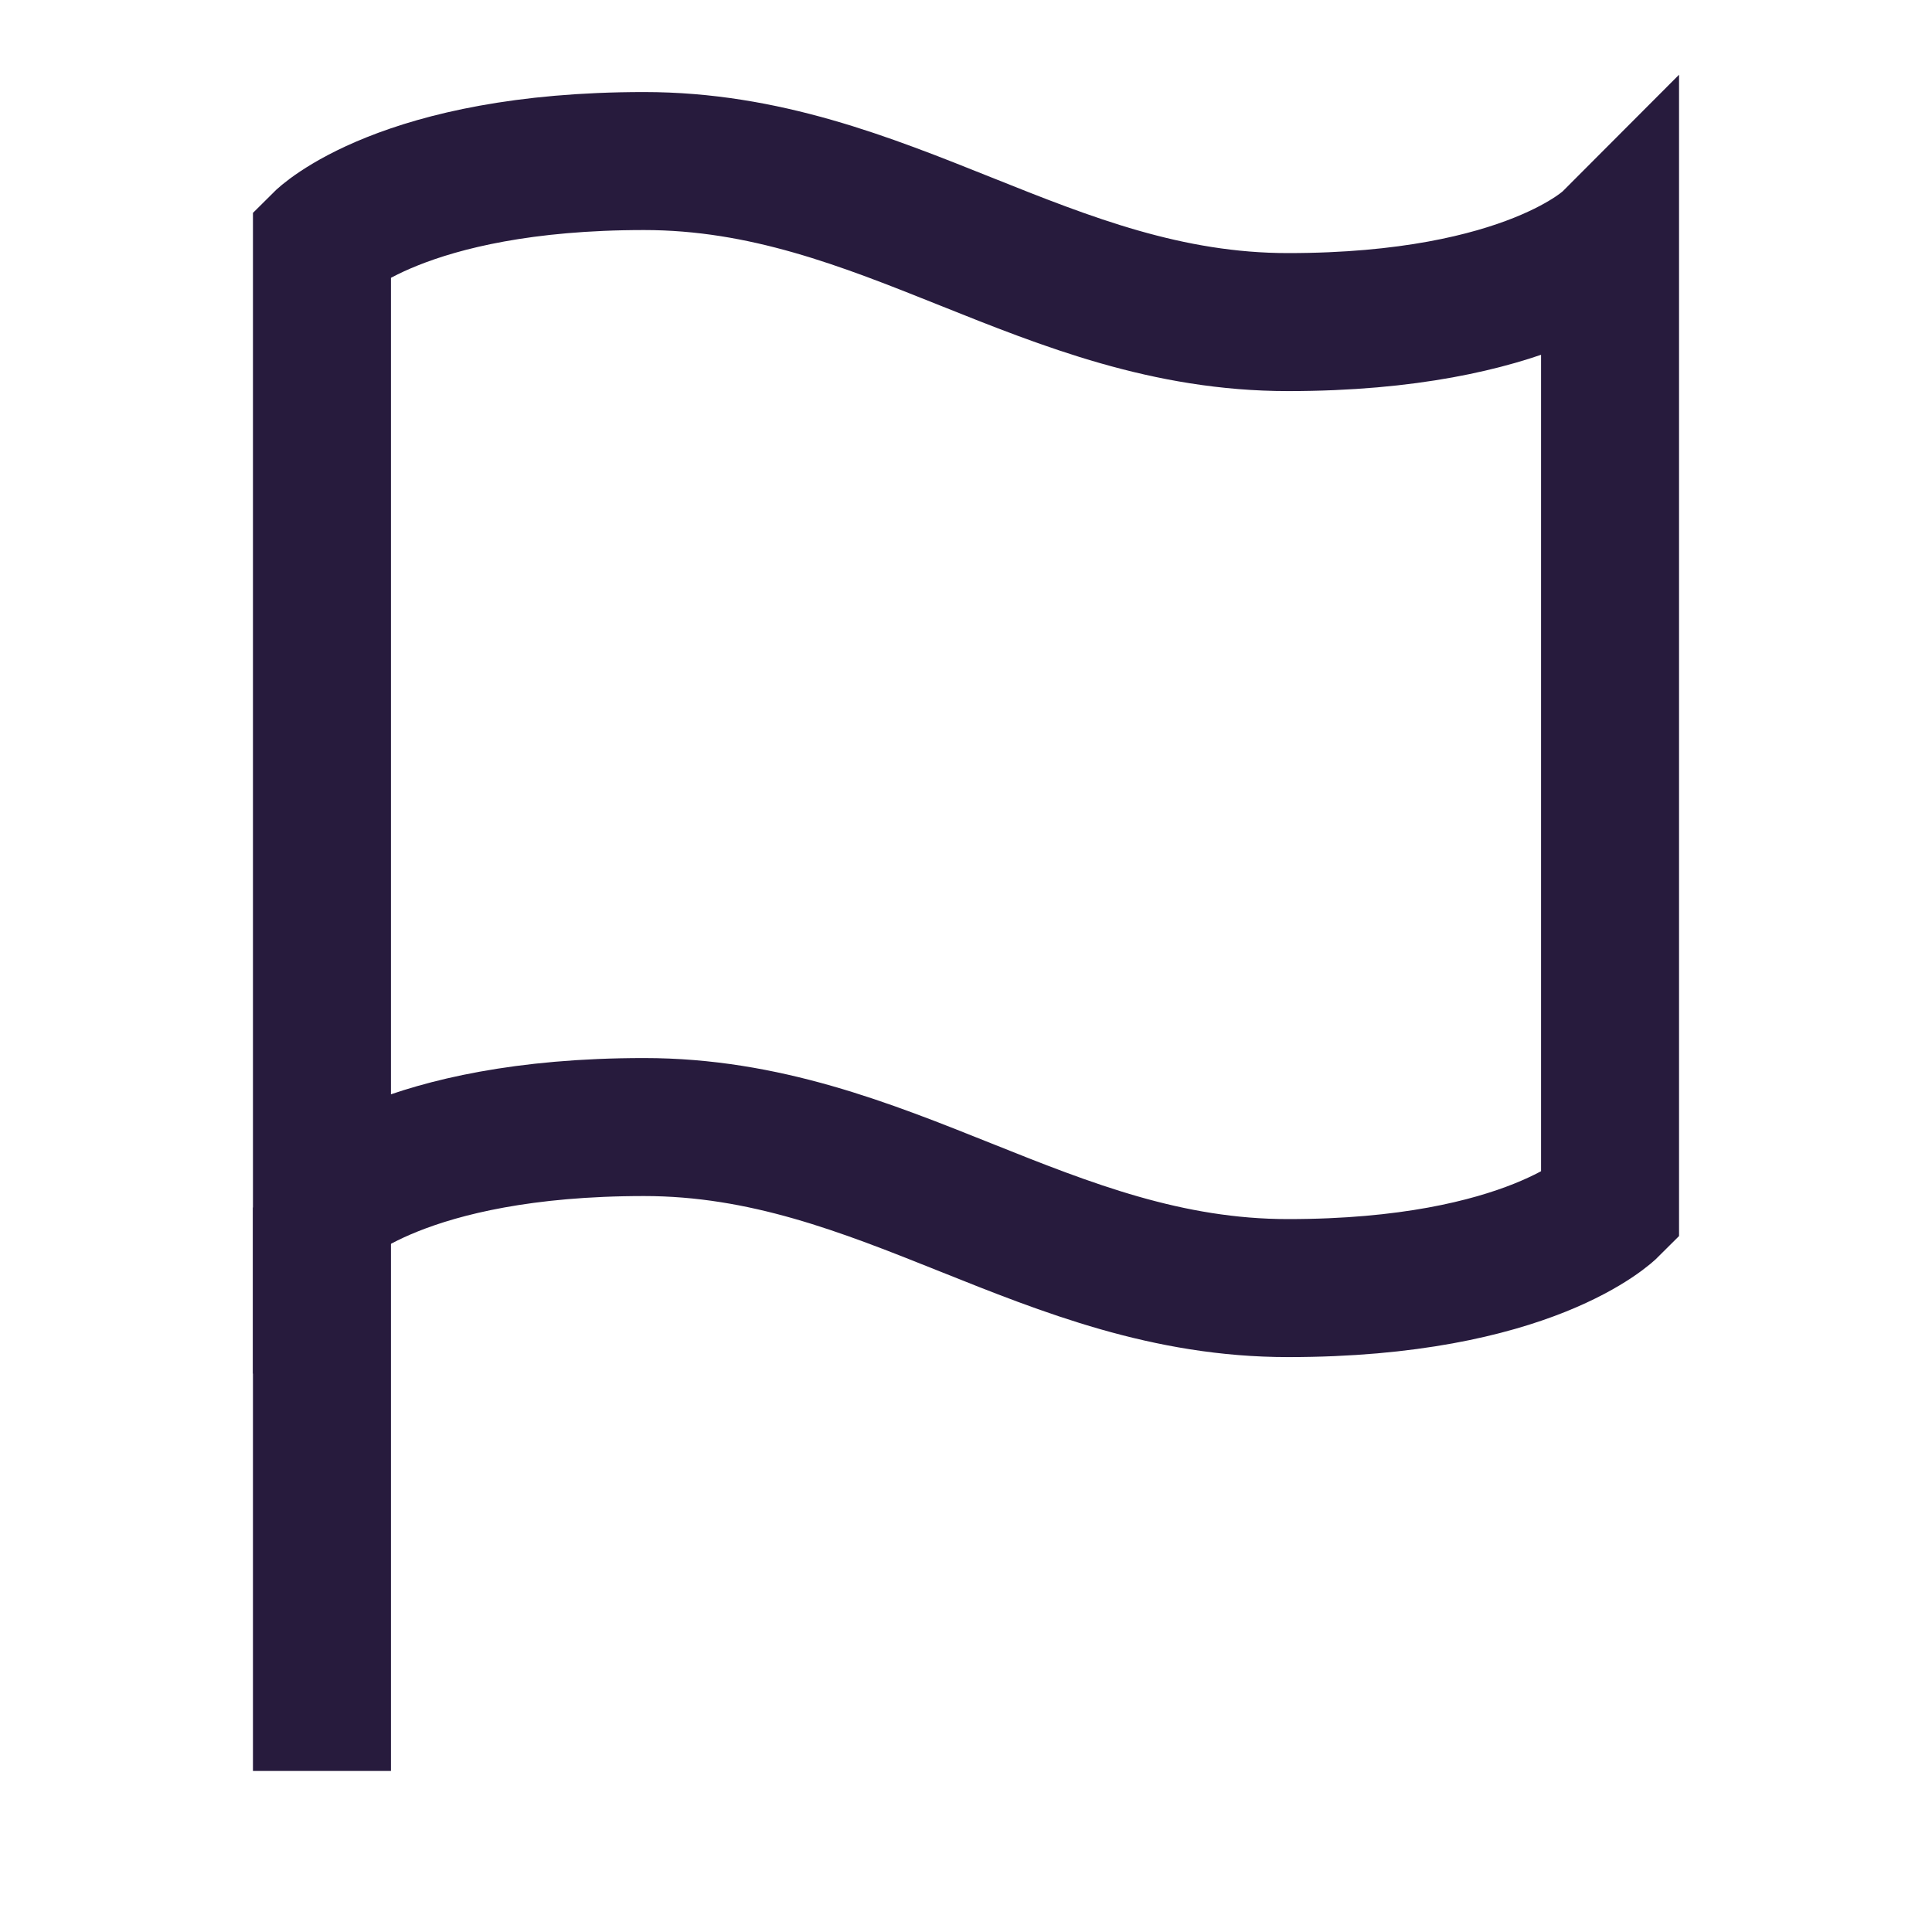
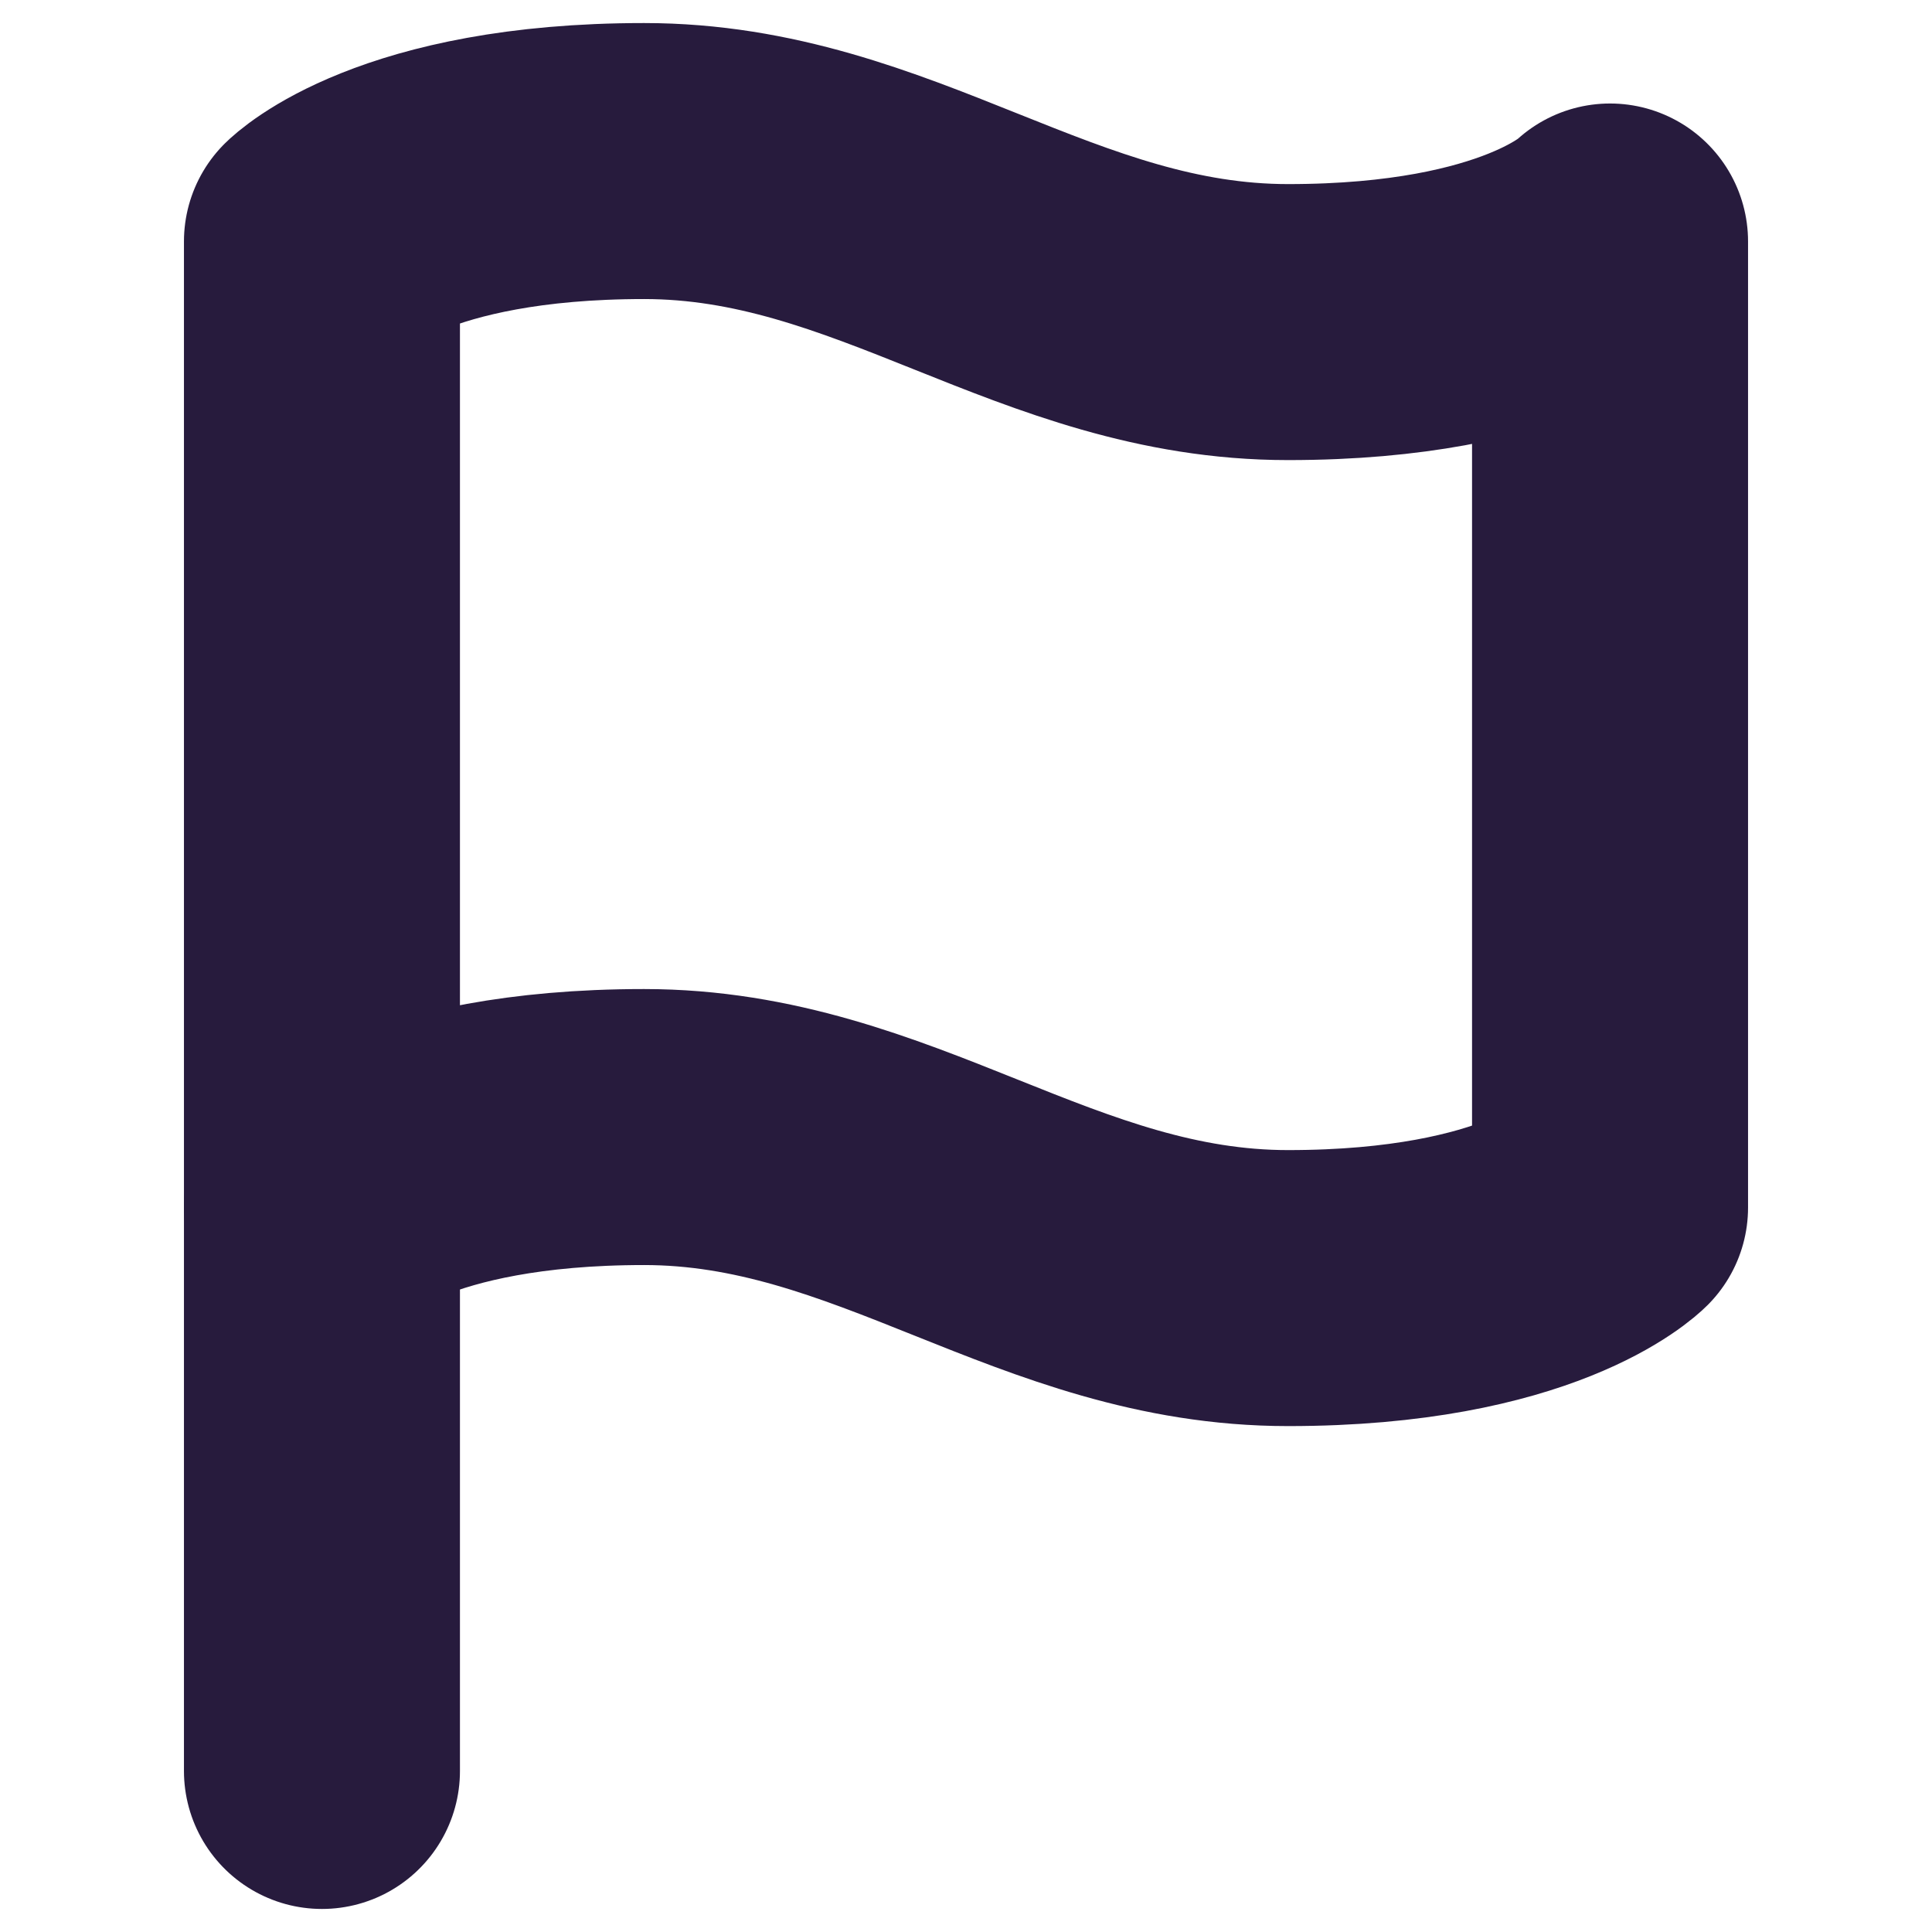
<svg xmlns="http://www.w3.org/2000/svg" width="14" height="14" viewBox="0 0 14 14" fill="none">
-   <path d="M2.333 8.75C2.333 8.75 2.917 8.167 4.667 8.167C6.417 8.167 7.583 9.334 9.334 9.334C11.084 9.334 11.667 8.75 11.667 8.75V1.75C11.667 1.75 11.084 2.334 9.334 2.334C7.583 2.334 6.417 1.167 4.667 1.167C2.917 1.167 2.333 1.75 2.333 1.75V8.75Z" stroke="#271B3D" strokeWidth="2" strokeLinecap="round" strokeLinejoin="round" />
-   <path d="M2.333 12.833V8.75" stroke="#271B3D" strokeWidth="2" strokeLinecap="round" strokeLinejoin="round" />
+   <path d="M2.333 8.75C2.333 8.75 2.917 8.167 4.667 8.167C6.417 8.167 7.583 9.334 9.334 9.334C11.084 9.334 11.667 8.75 11.667 8.75V1.75C11.667 1.75 11.084 2.334 9.334 2.334C7.583 2.334 6.417 1.167 4.667 1.167C2.917 1.167 2.333 1.75 2.333 1.75V8.75Z" stroke="#271B3D" stroke-width="2" stroke-linecap="round" stroke-linejoin="round" />
+   <path d="M2.333 12.833V8.75" stroke="#271B3D" stroke-width="2" stroke-linecap="round" stroke-linejoin="round" />
</svg>
